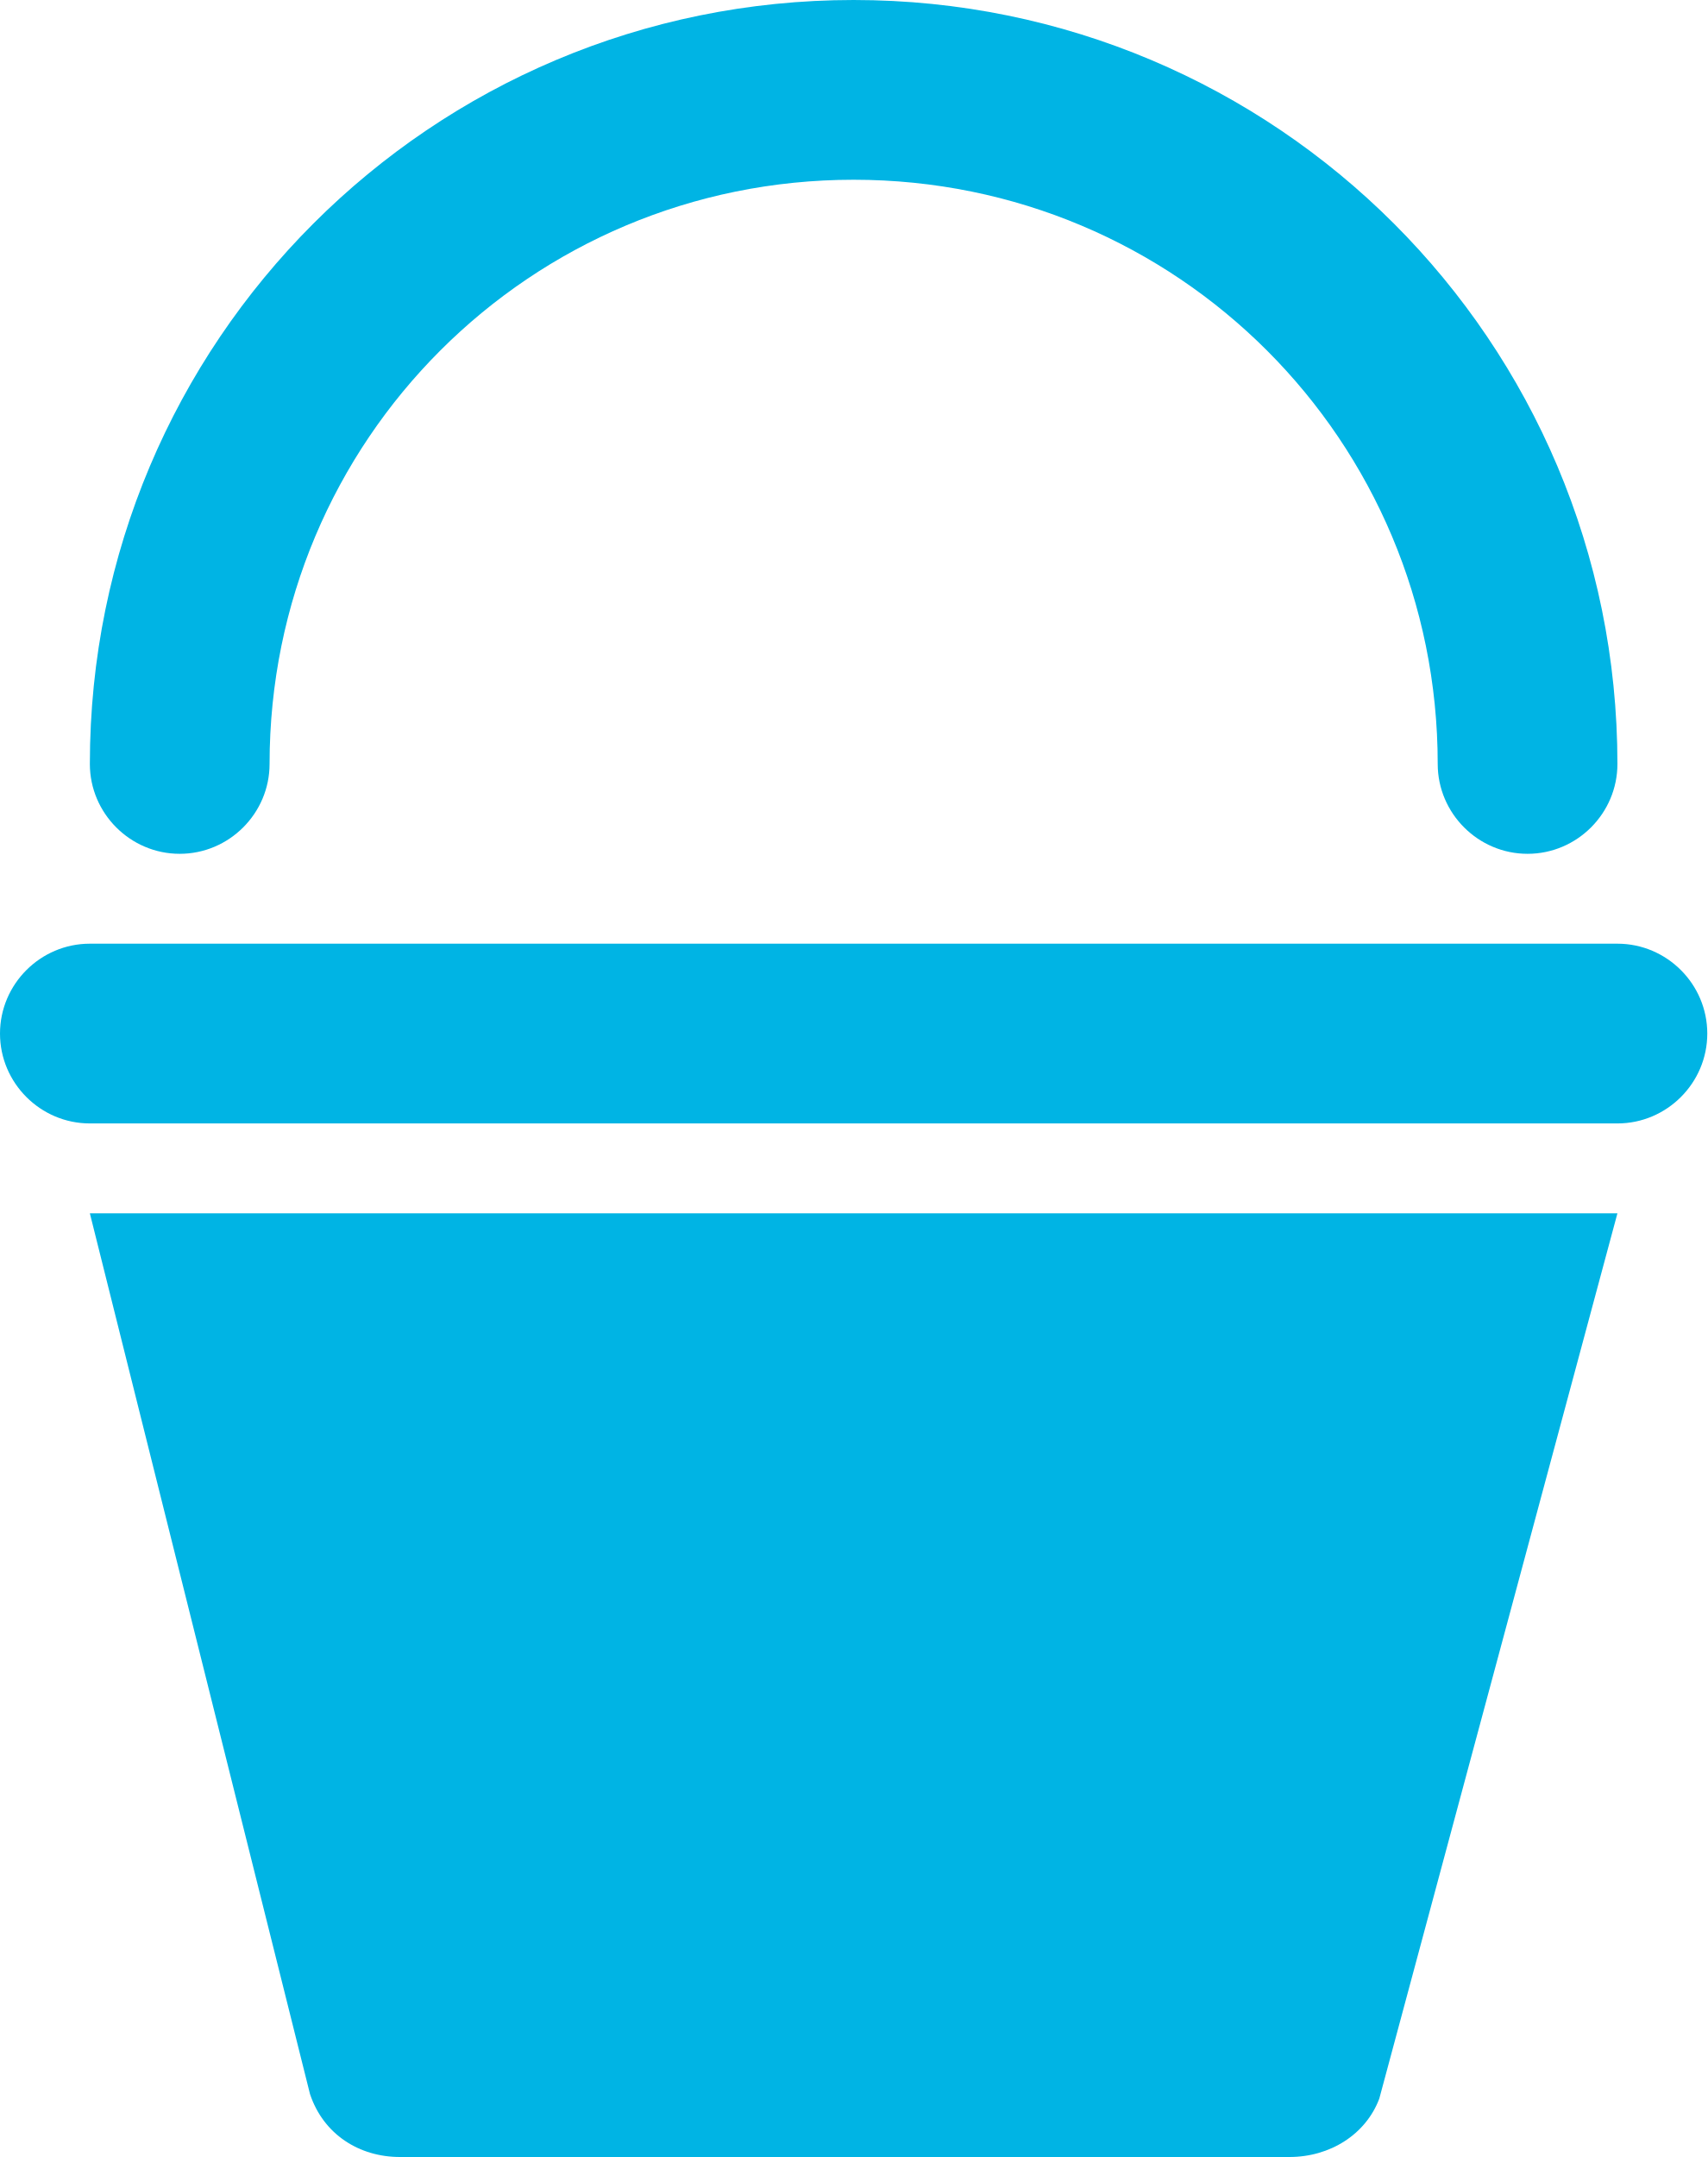
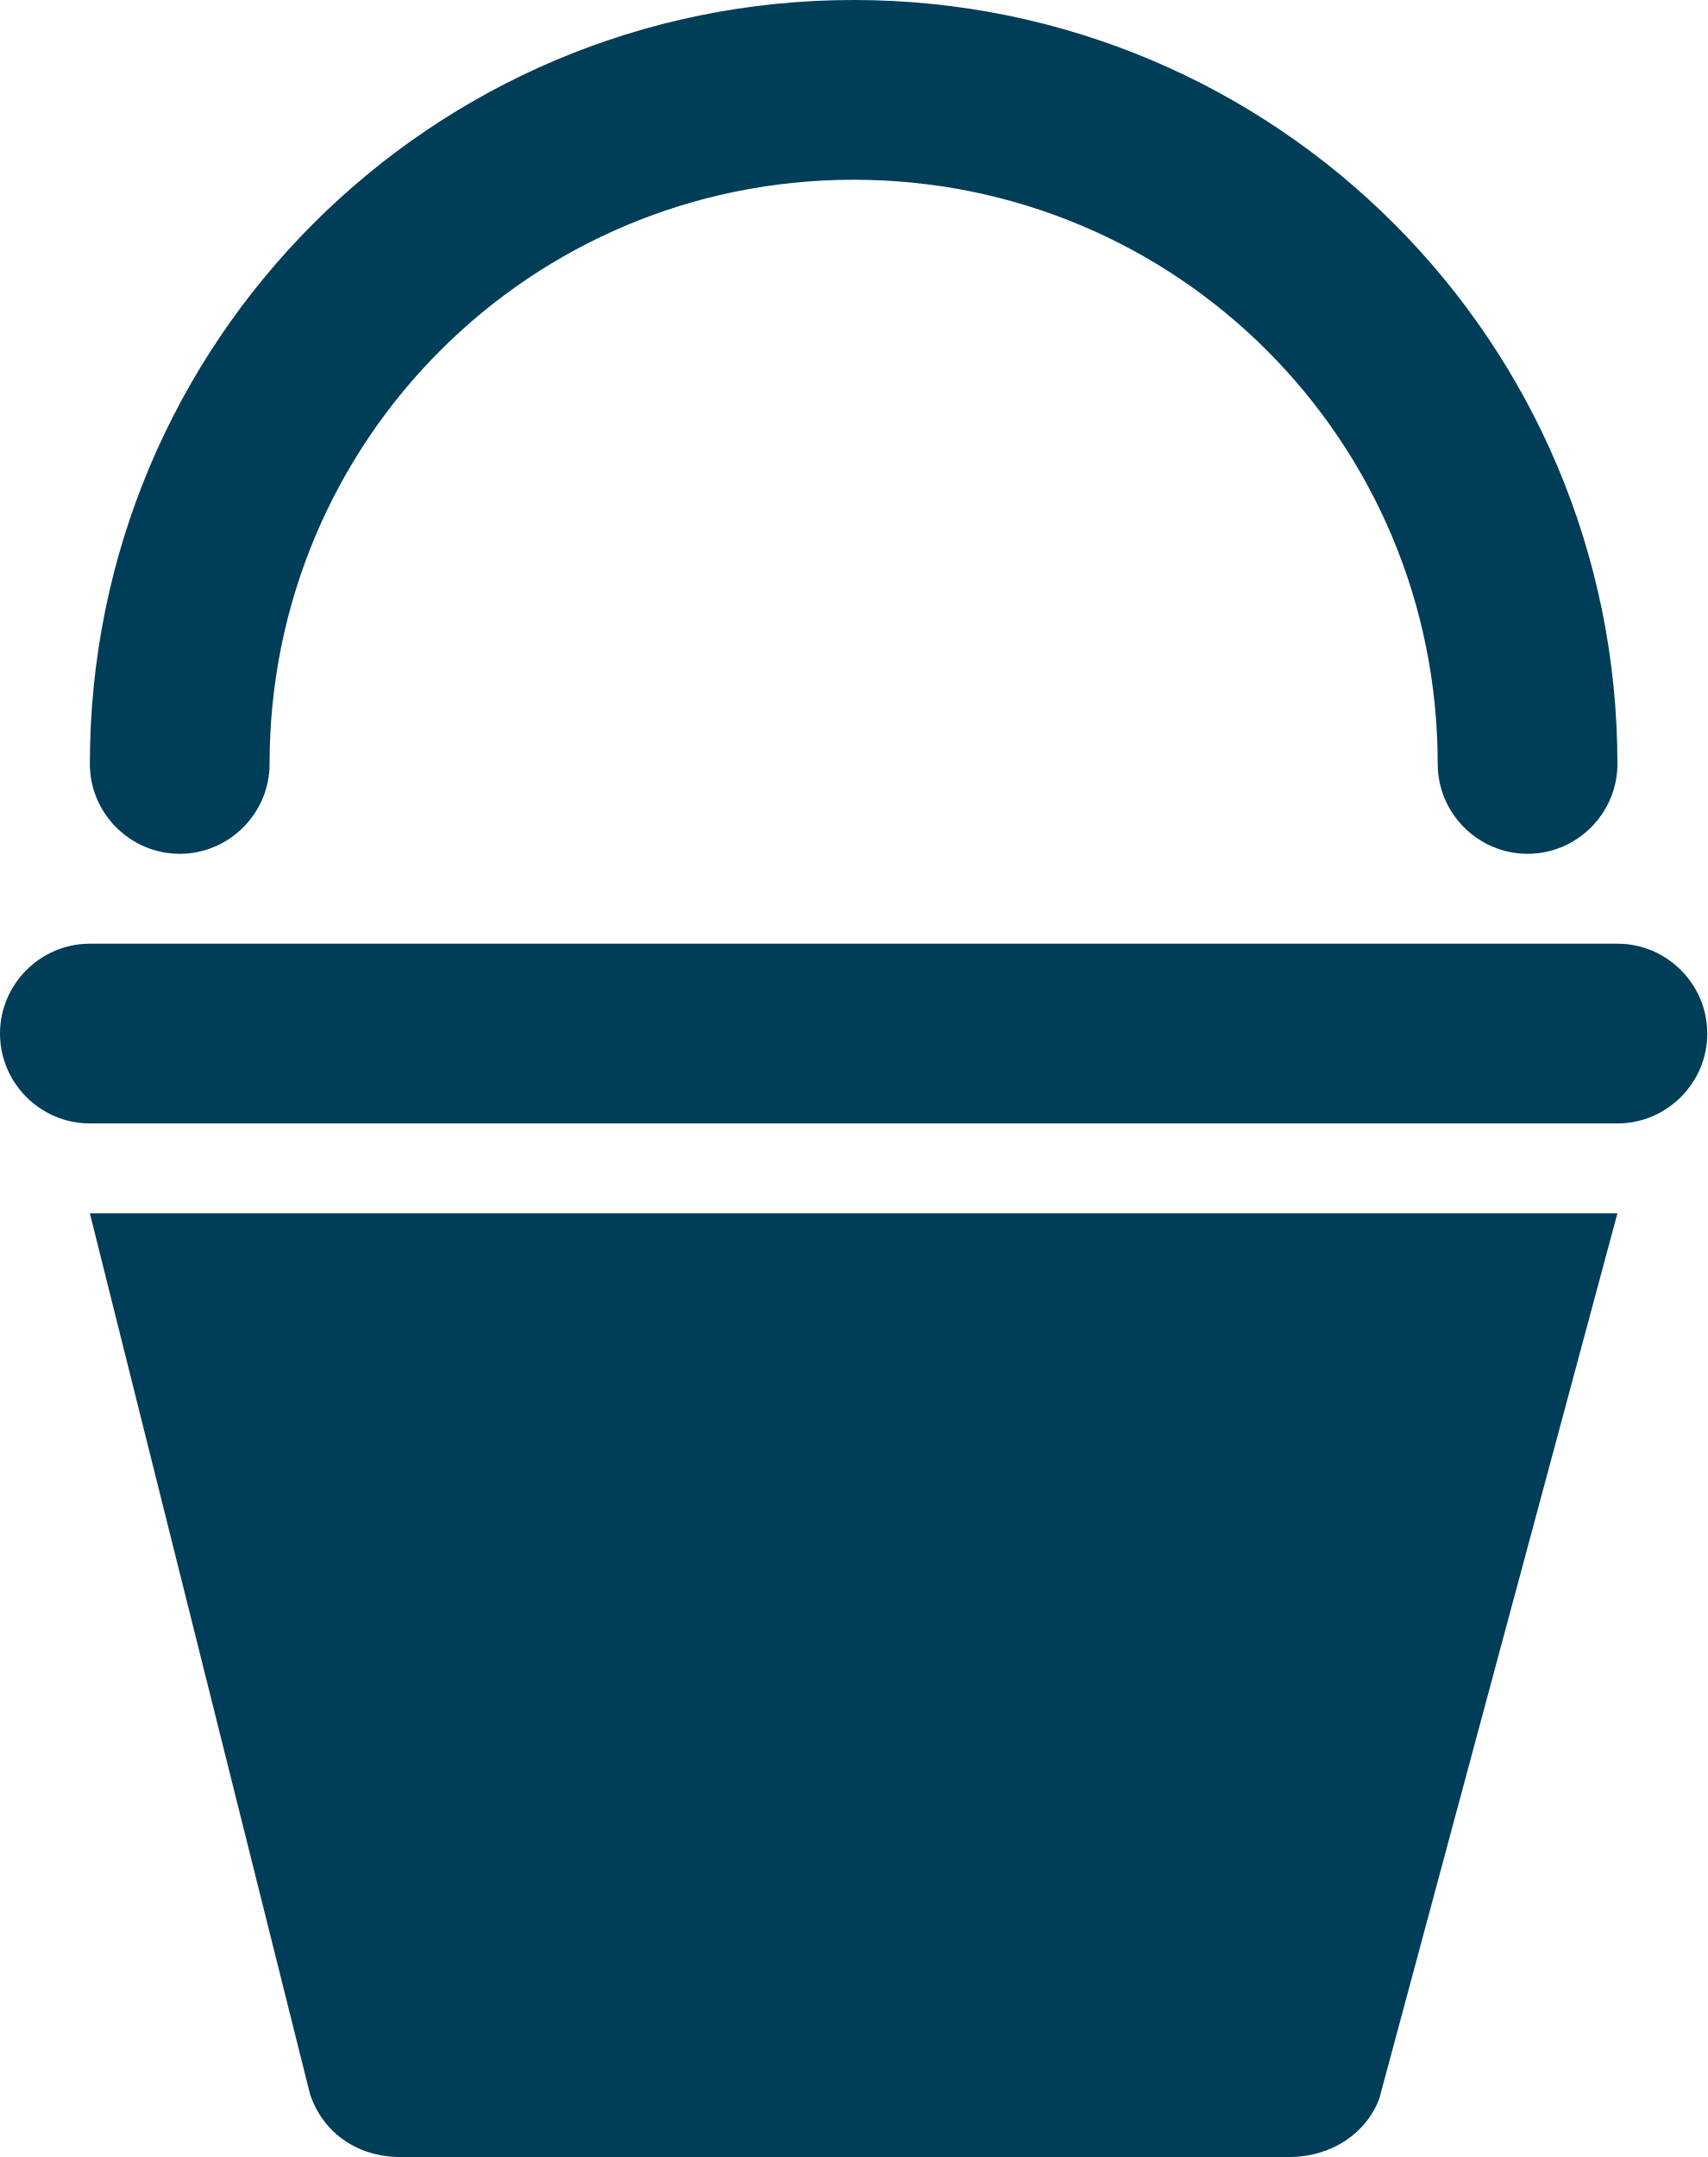
<svg xmlns="http://www.w3.org/2000/svg" version="1.1" id="Layer_1" x="0px" y="0px" viewBox="0 0 38 48" style="enable-background:new 0 0 38 48;" xml:space="preserve">
  <style type="text/css">
		.st0 {
- 			fill: #00B4E4;
+ 			fill: #003D58;
		}
	</style>
  <g id="Layer_2_1_">
    <g id="Icons">
      <path class="st0" d="M2.1,27.4l4.8,19.2C7.2,47.5,8,48,8.9,48h19.8c0.9,0,1.7-0.5,2-1.3L36,27H2L2.1,27.4z" />
      <path class="st0" d="M36,21H2c-1.1,0-2,0.9-2,2s0.9,2,2,2h34c1.1,0,2-0.9,2-2S37.1,21,36,21z" />
      <path class="st0" d="M4,19c1.1,0,2-0.9,2-2C6,9.8,11.8,4,19,4s13,5.8,13,13c0,1.1,0.9,2,2,2s2-0.9,2-2c0-9.4-7.6-17-17-17    S2,7.6,2,17C2,18.1,2.9,19,4,19z" />
    </g>
  </g>
</svg>
